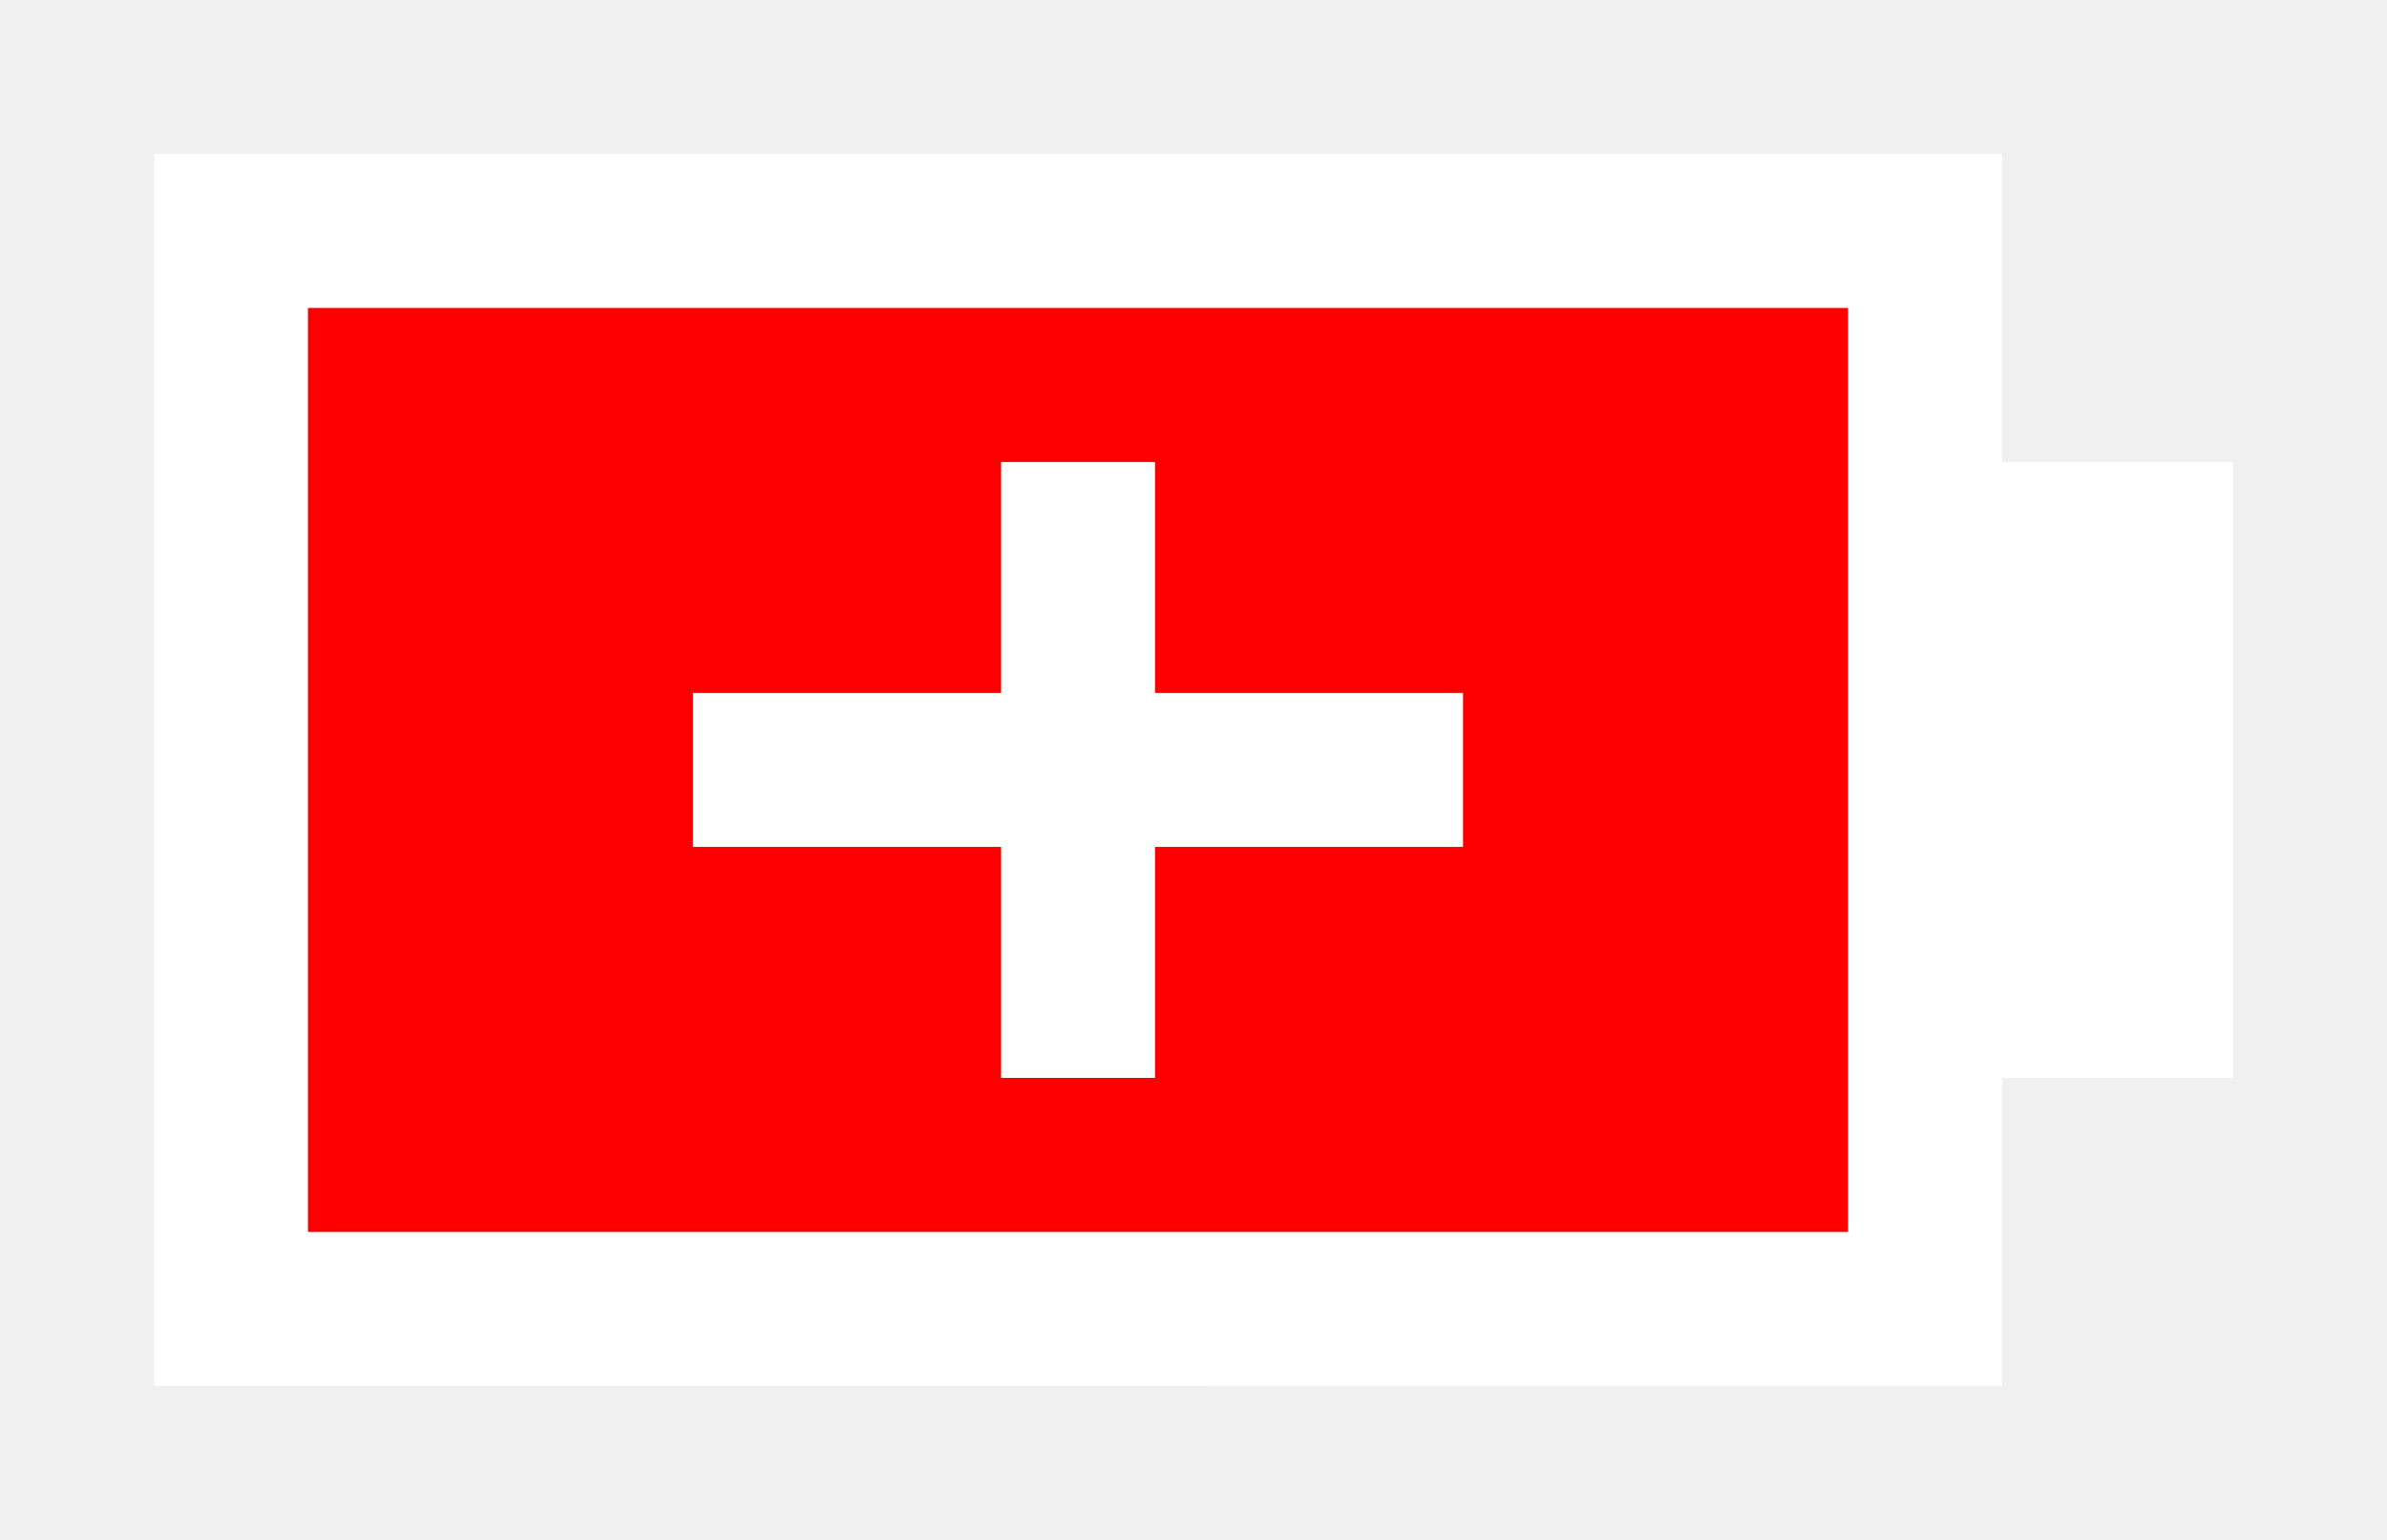
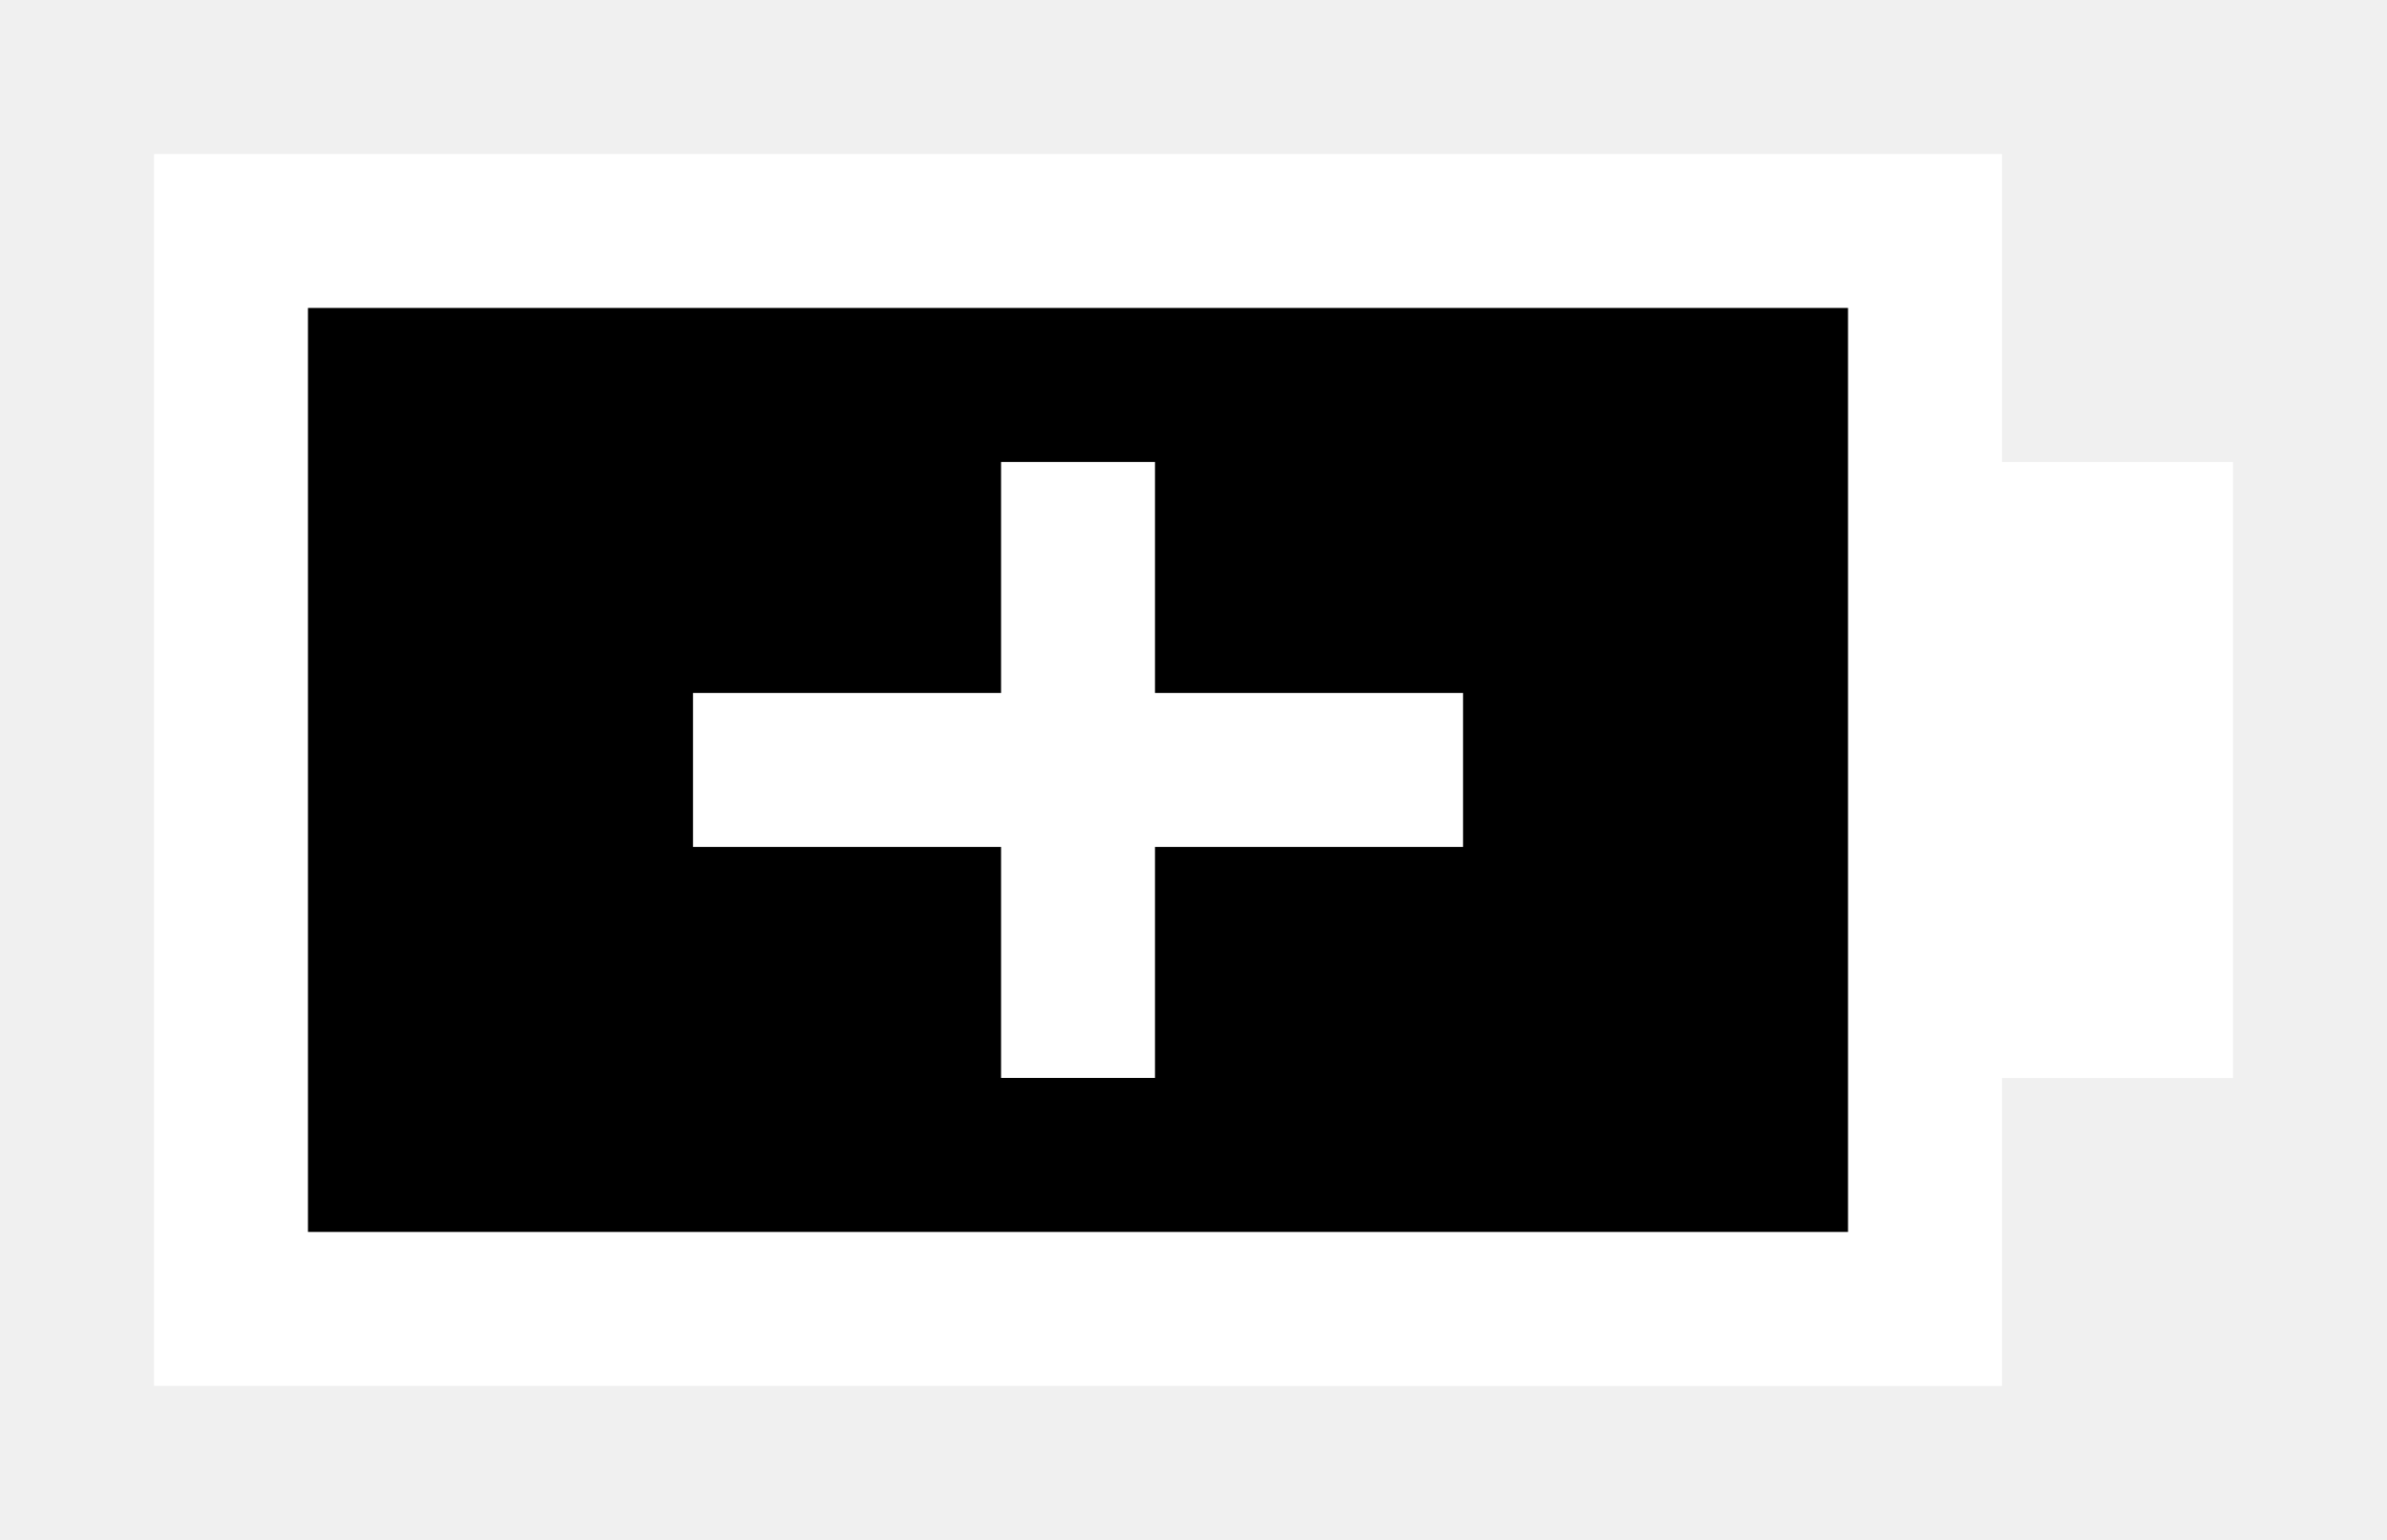
<svg xmlns="http://www.w3.org/2000/svg" version="1.1" id="svg2" width="41.333" height="26.667" viewBox="0 0 41.333 26.667">
  <defs id="defs6" />
  <g id="g26">
    <path style="fill:#ffffff;stroke-width:1.333" d="M 18.667,24 H 2.667 V 13.333 2.667 h 16 16 v 2.667 2.667 h 2 2 v 5.333 5.333 h -2 -2 v 2.667 2.667 z m 0,-2.667 h 13.333 v -8 -8 H 18.667 5.333 v 8 8 z m 0,-2.667 h -1.333 v -2 -2 H 14.667 12 v -1.333 -1.333 h 2.667 2.667 v -2 -2 h 1.333 1.333 v 2 2 h 2.667 2.667 v 1.333 1.333 h -2.667 -2.667 v 2 2 z" id="path30" />
-     <path style="fill:#ff0000;stroke-width:1.333" d="M 18.667,21.333 H 5.333 v -8 -8 H 18.667 32 v 8 8 z m 0,-2.667 h 1.333 v -2 -2 h 2.667 2.667 v -1.333 -1.333 h -2.667 -2.667 v -2 -2 h -1.333 -1.333 v 2 2 H 14.667 12 v 1.333 1.333 h 2.667 2.667 v 2 2 z" id="path28" />
+     <path style="fill:#000000;stroke-width:1.333" d="M 18.667,21.333 H 5.333 v -8 -8 H 18.667 32 v 8 8 z m 0,-2.667 h 1.333 v -2 -2 h 2.667 2.667 v -1.333 -1.333 h -2.667 -2.667 v -2 -2 h -1.333 -1.333 v 2 2 H 14.667 12 v 1.333 1.333 h 2.667 2.667 v 2 2 z" id="path28" />
  </g>
</svg>
